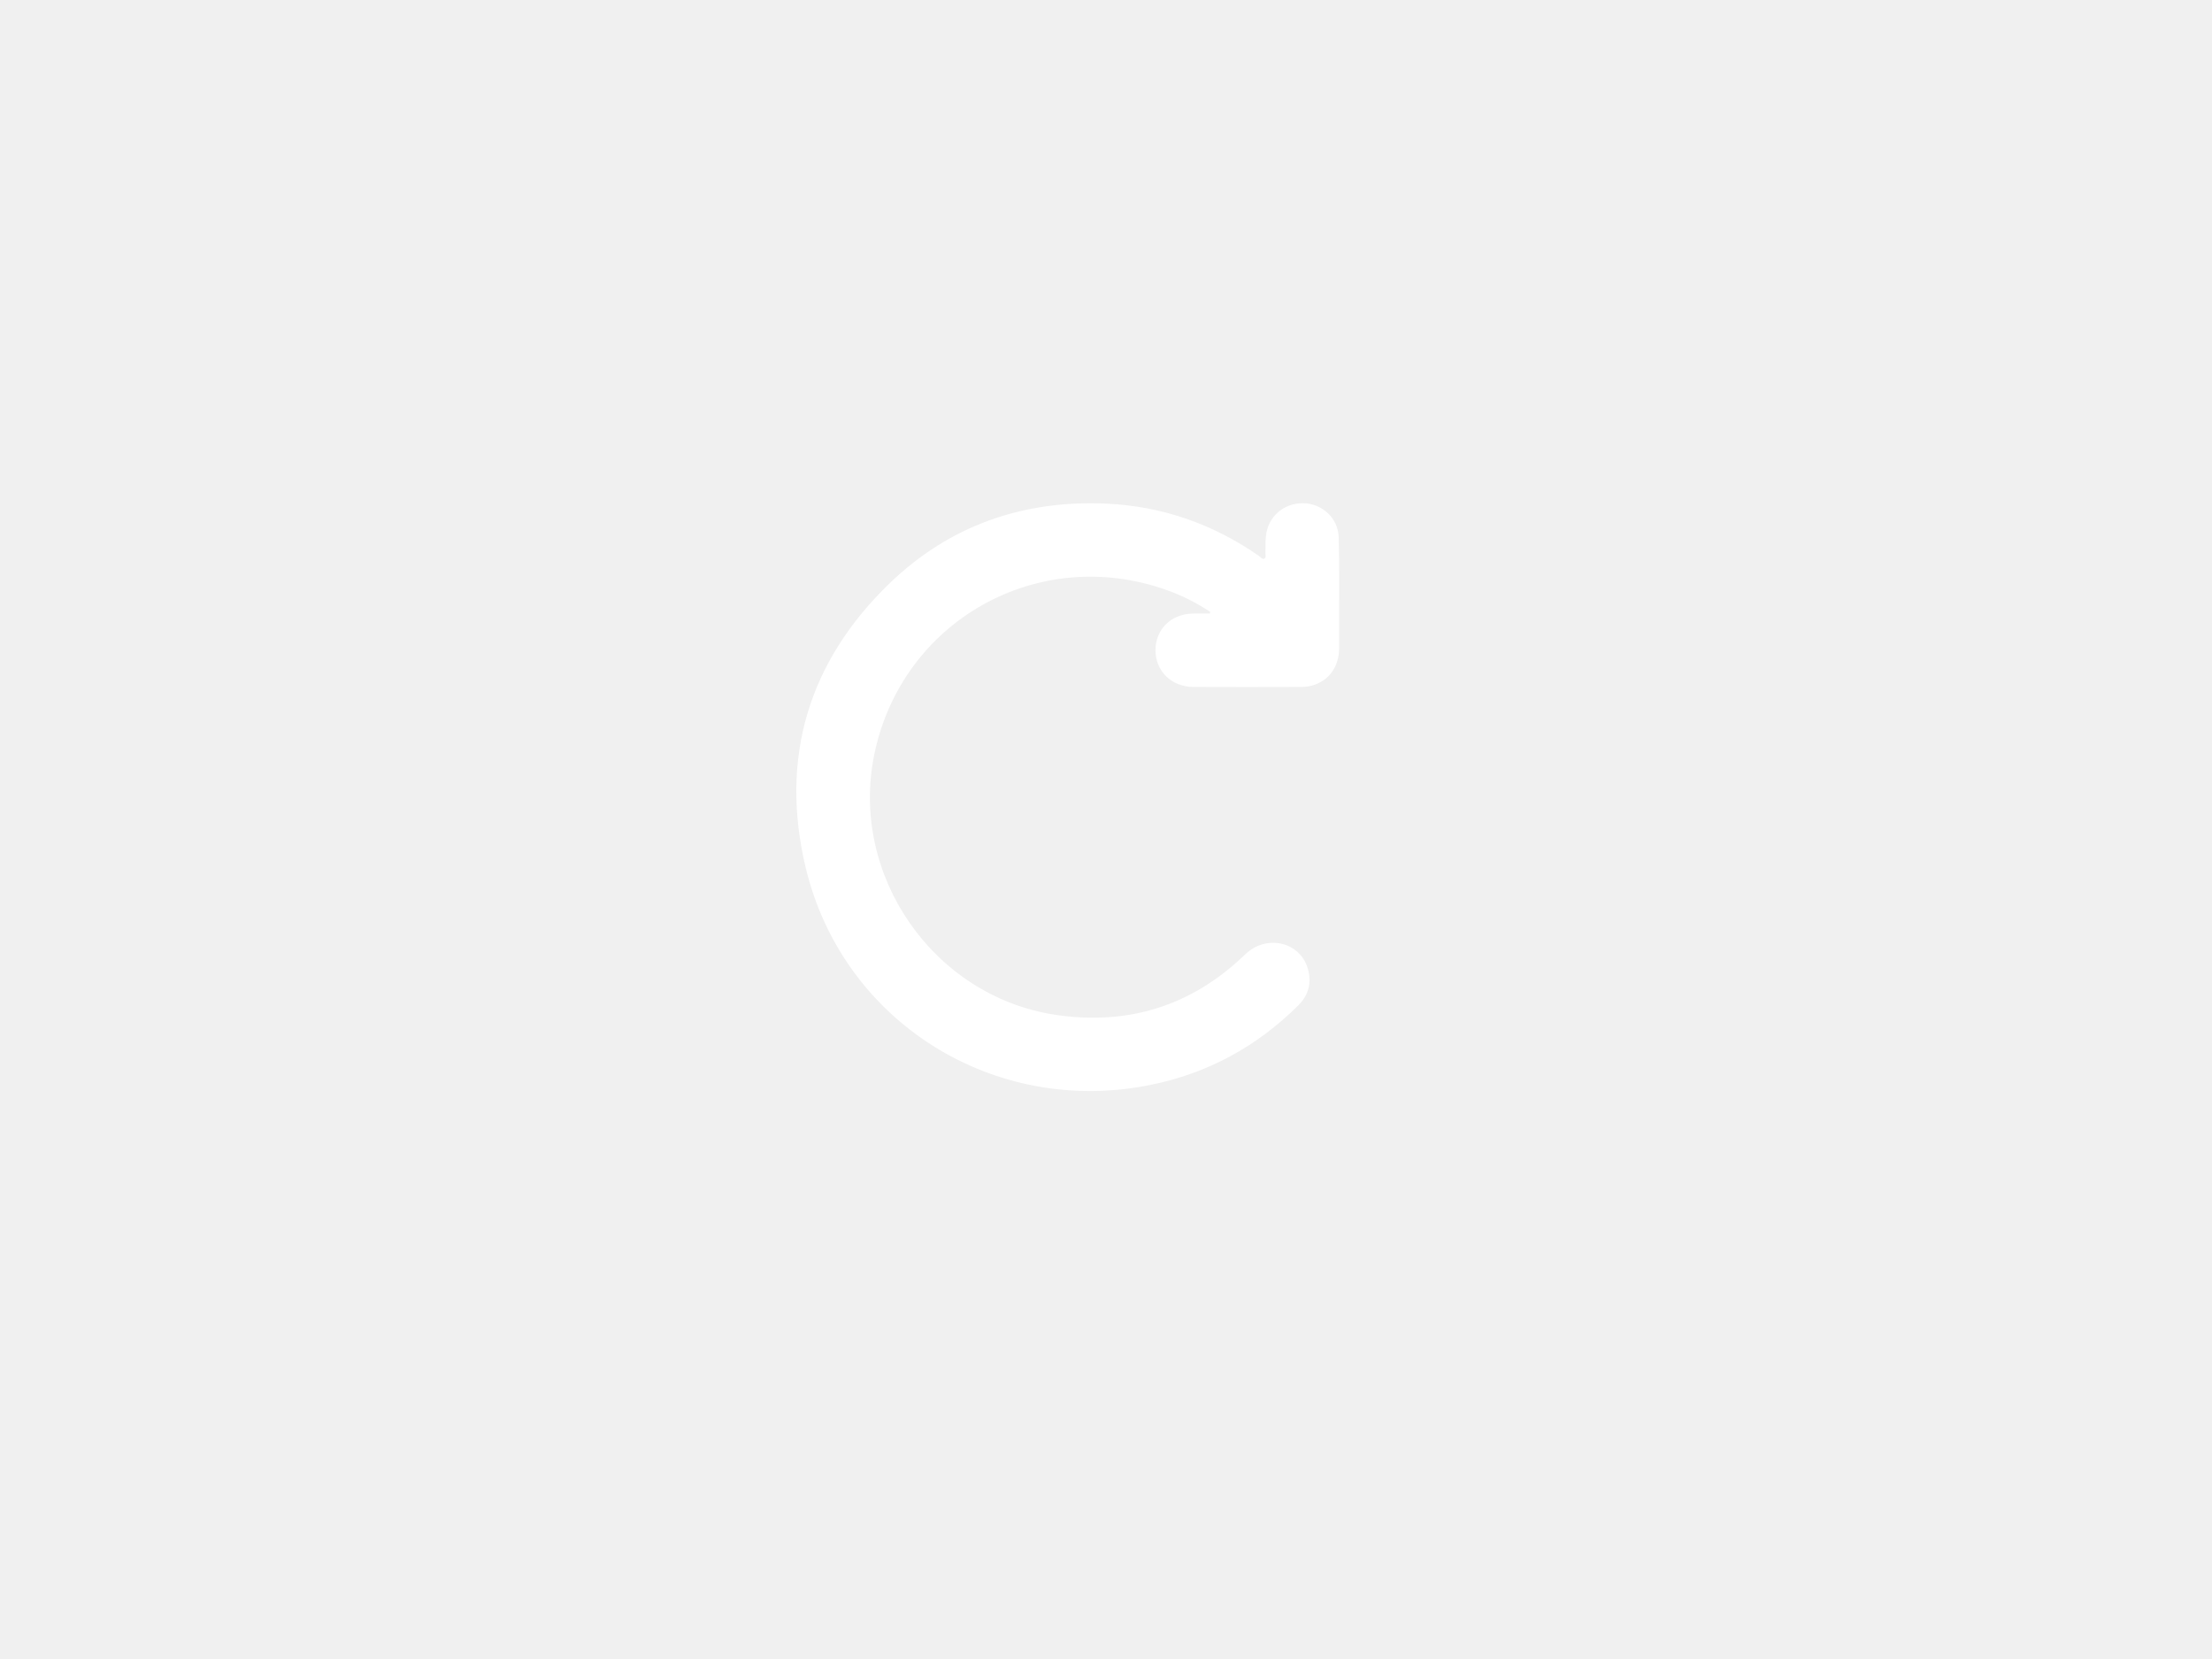
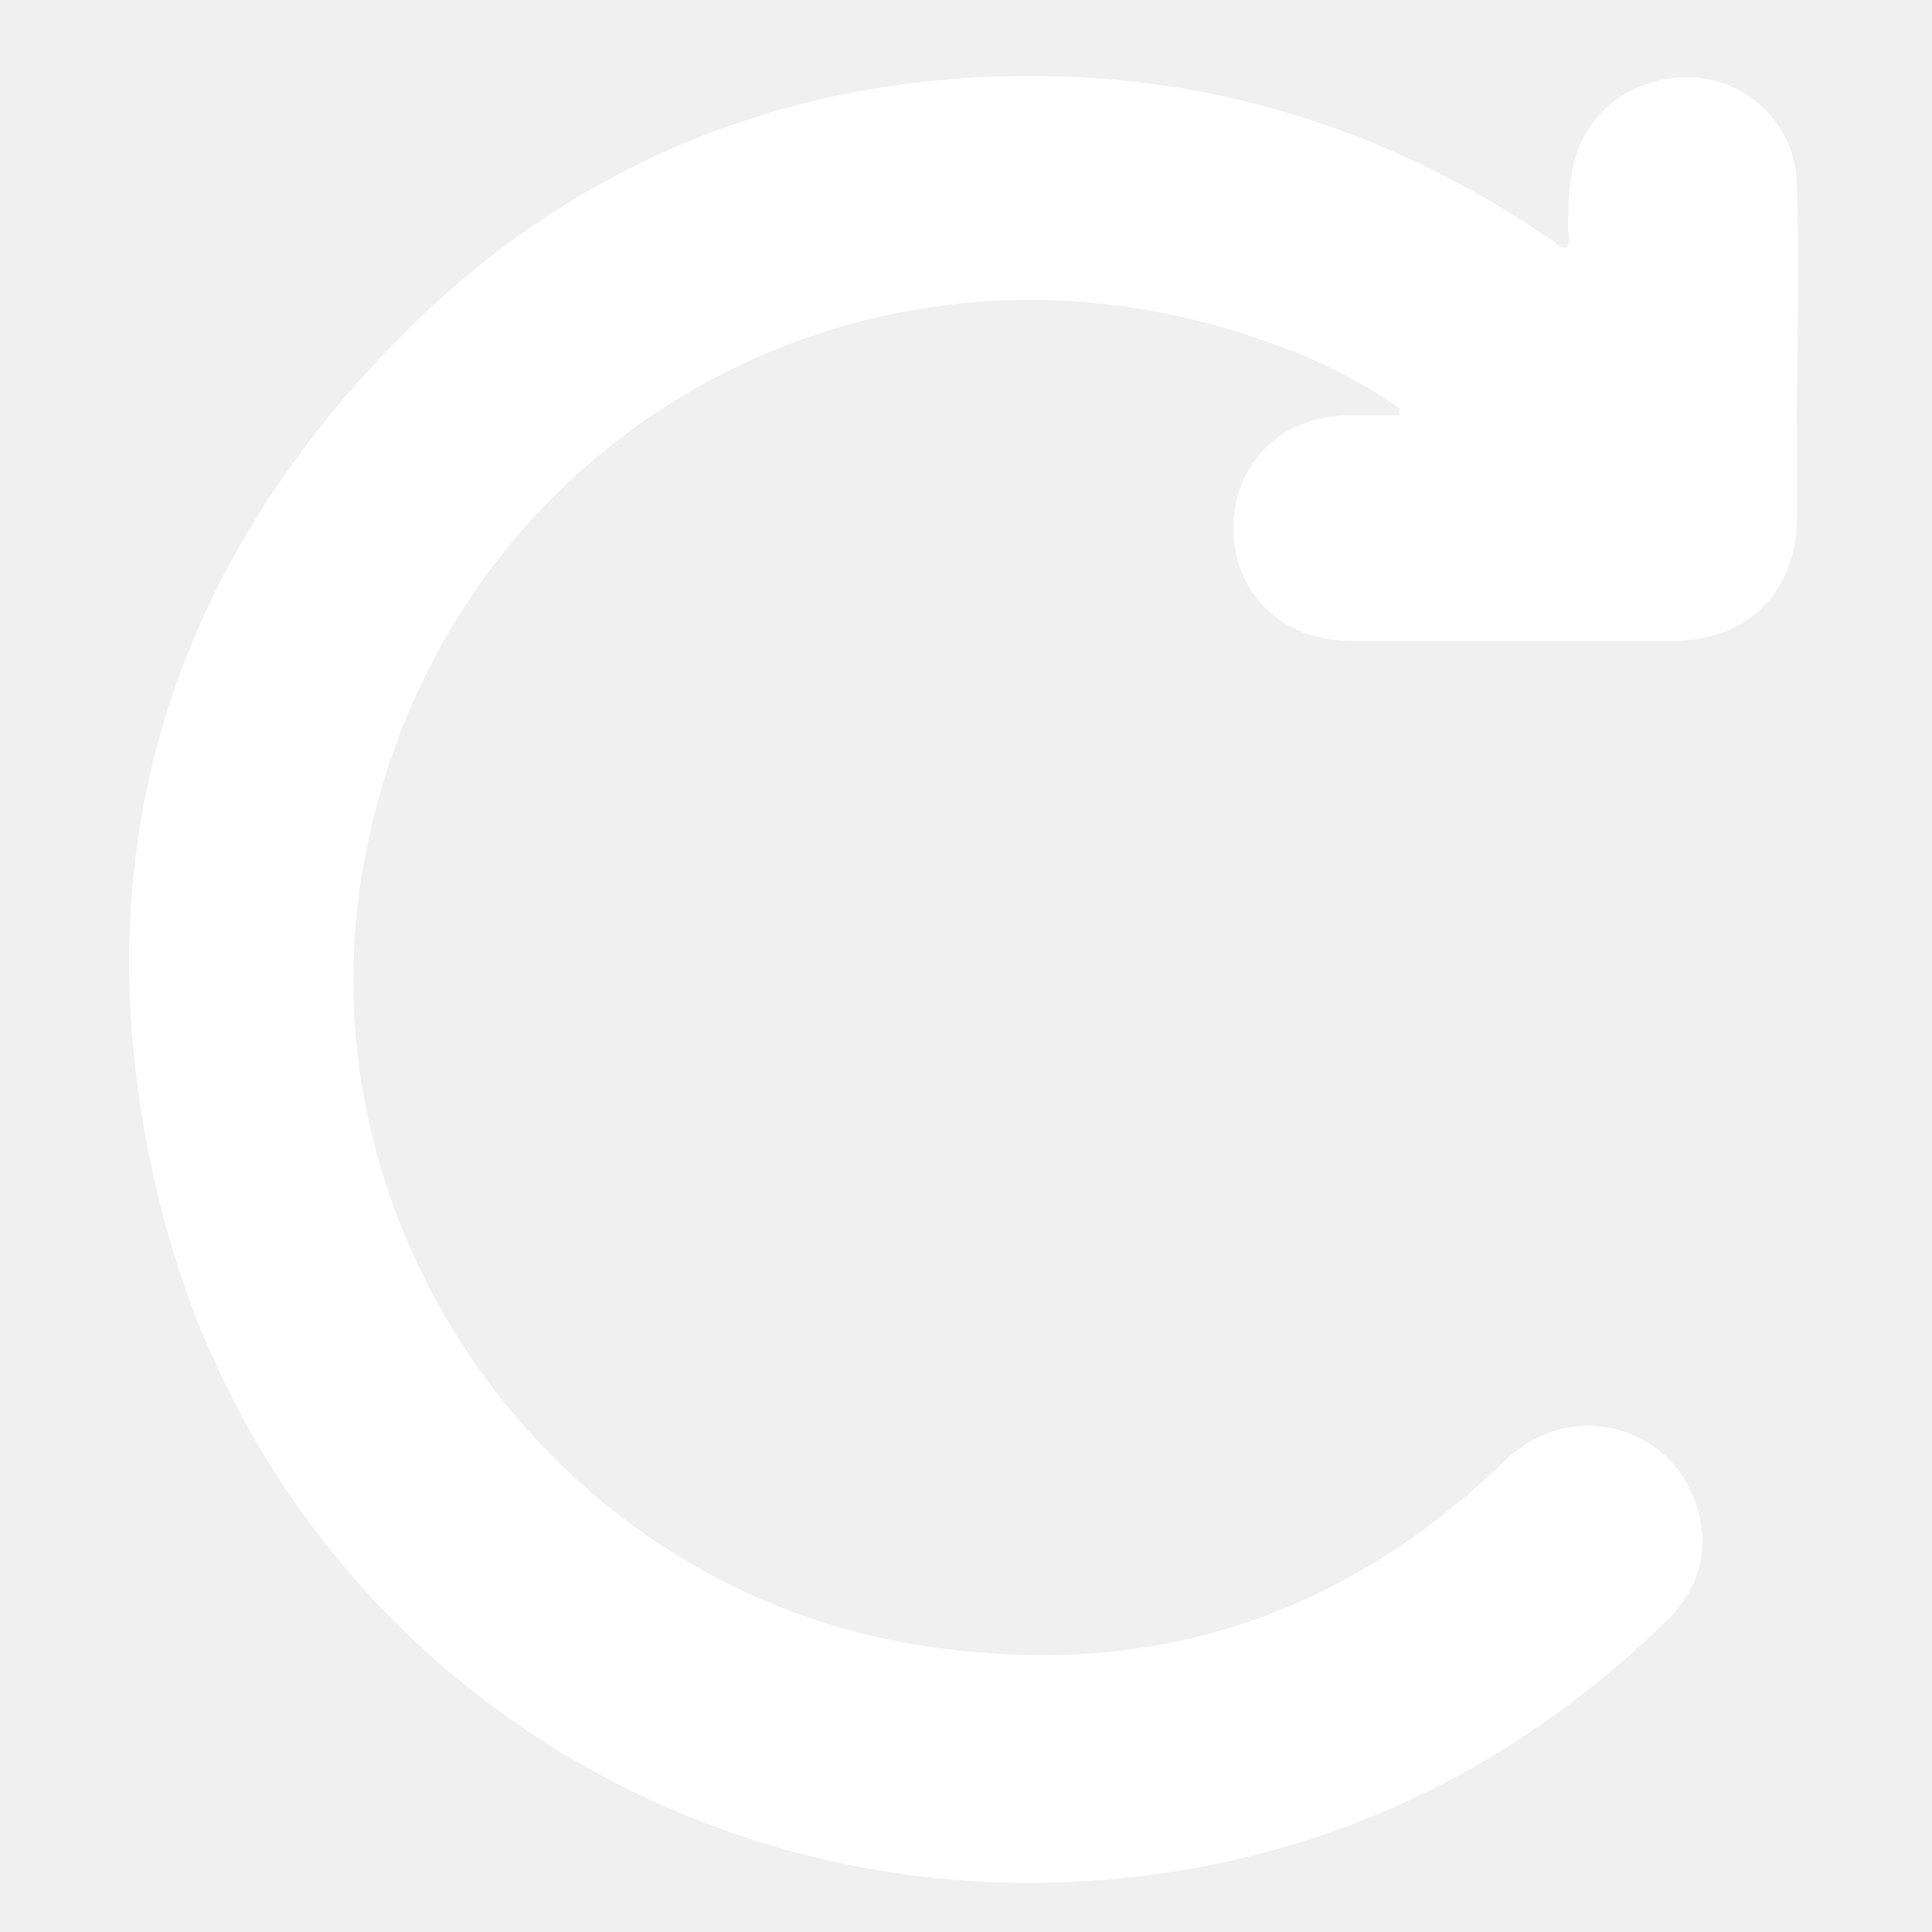
- <svg xmlns="http://www.w3.org/2000/svg" version="1.1" id="Слой_1" x="0px" y="0px" viewBox="0 0 1600 1200" style="enable-background:new 0 0 1600 1200;" xml:space="preserve">
+ <svg xmlns="http://www.w3.org/2000/svg" version="1.1" id="Слой_1" x="0px" y="0px" viewBox="0 0 60 60" style="enable-background:new 0 0 60 60;" xml:space="preserve">
  <style type="text/css">
	.st0{fill:#FFFFFF;}
</style>
  <g>
-     <path class="st0" d="M875.4,442.6c-9.8-6.5-20.3-11.8-31.5-15.8c-93-33.2-191.6,22.2-211.5,118.9c-18,87.3,42.6,174.8,130.7,188.3   c52.8,8,99-6.4,137.5-43.6c15.4-14.9,39.8-9.2,45.4,10.3c2.9,10.1,0.6,19.1-7,26.6c-30,29.8-65.7,49.2-107.1,57.5   C719,807.6,609.4,739.2,582.7,627.3c-18.8-79.2,2.1-148.7,60.7-205.3c43.5-42,96.9-60.5,157.2-57.7c40.2,1.9,76.9,14.8,110,37.8   c1.2,0.8,2.3,2.6,3.8,2c1.8-0.8,0.8-3,0.9-4.5c0.2-4-0.1-8,0.4-12c1.5-14,12.9-23.8,27-23.6c13.5,0.2,25.1,10.6,25.6,24.4   c0.6,20.8,0.3,41.6,0.3,62.5c0,6.3,0.1,12.7,0,19c-0.4,15.8-11.6,26.9-27.4,27c-26,0.1-52,0.1-78,0c-15.7-0.1-27.3-11.3-27.4-26.4   c-0.1-15.2,11.2-26.4,27-26.7c4.1-0.1,8.2,0,12.3,0C875.1,443.4,875.3,443,875.4,442.6z" />
+     <path class="st0" d="M43.5,12.7c-1.3-0.9-2.7-1.6-4.2-2.1c-12.3-4.4-25.3,2.9-27.9,15.7c-2.4,11.5,5.6,23,17.2,24.8   c7,1.1,13-0.8,18.1-5.7c2-2,5.2-1.2,6,1.4c0.4,1.3,0.1,2.5-0.9,3.5c-4,3.9-8.7,6.5-14.1,7.6c-14.9,3-29.3-6-32.8-20.8   c-2.5-10.4,0.3-19.6,8-27.1c5.7-5.5,12.8-8,20.7-7.6c5.3,0.3,10.1,2,14.5,5c0.2,0.1,0.3,0.3,0.5,0.3c0.2-0.1,0.1-0.4,0.1-0.6   c0-0.5,0-1.1,0.1-1.6c0.2-1.8,1.7-3.1,3.6-3.1c1.8,0,3.3,1.4,3.4,3.2c0.1,2.7,0,5.5,0,8.2c0,0.8,0,1.7,0,2.5   c-0.1,2.1-1.5,3.5-3.6,3.6c-3.4,0-6.9,0-10.3,0c-2.1,0-3.6-1.5-3.6-3.5c0-2,1.5-3.5,3.6-3.5c0.5,0,1.1,0,1.6,0   C43.4,12.8,43.4,12.8,43.5,12.7z" />
  </g>
</svg>
